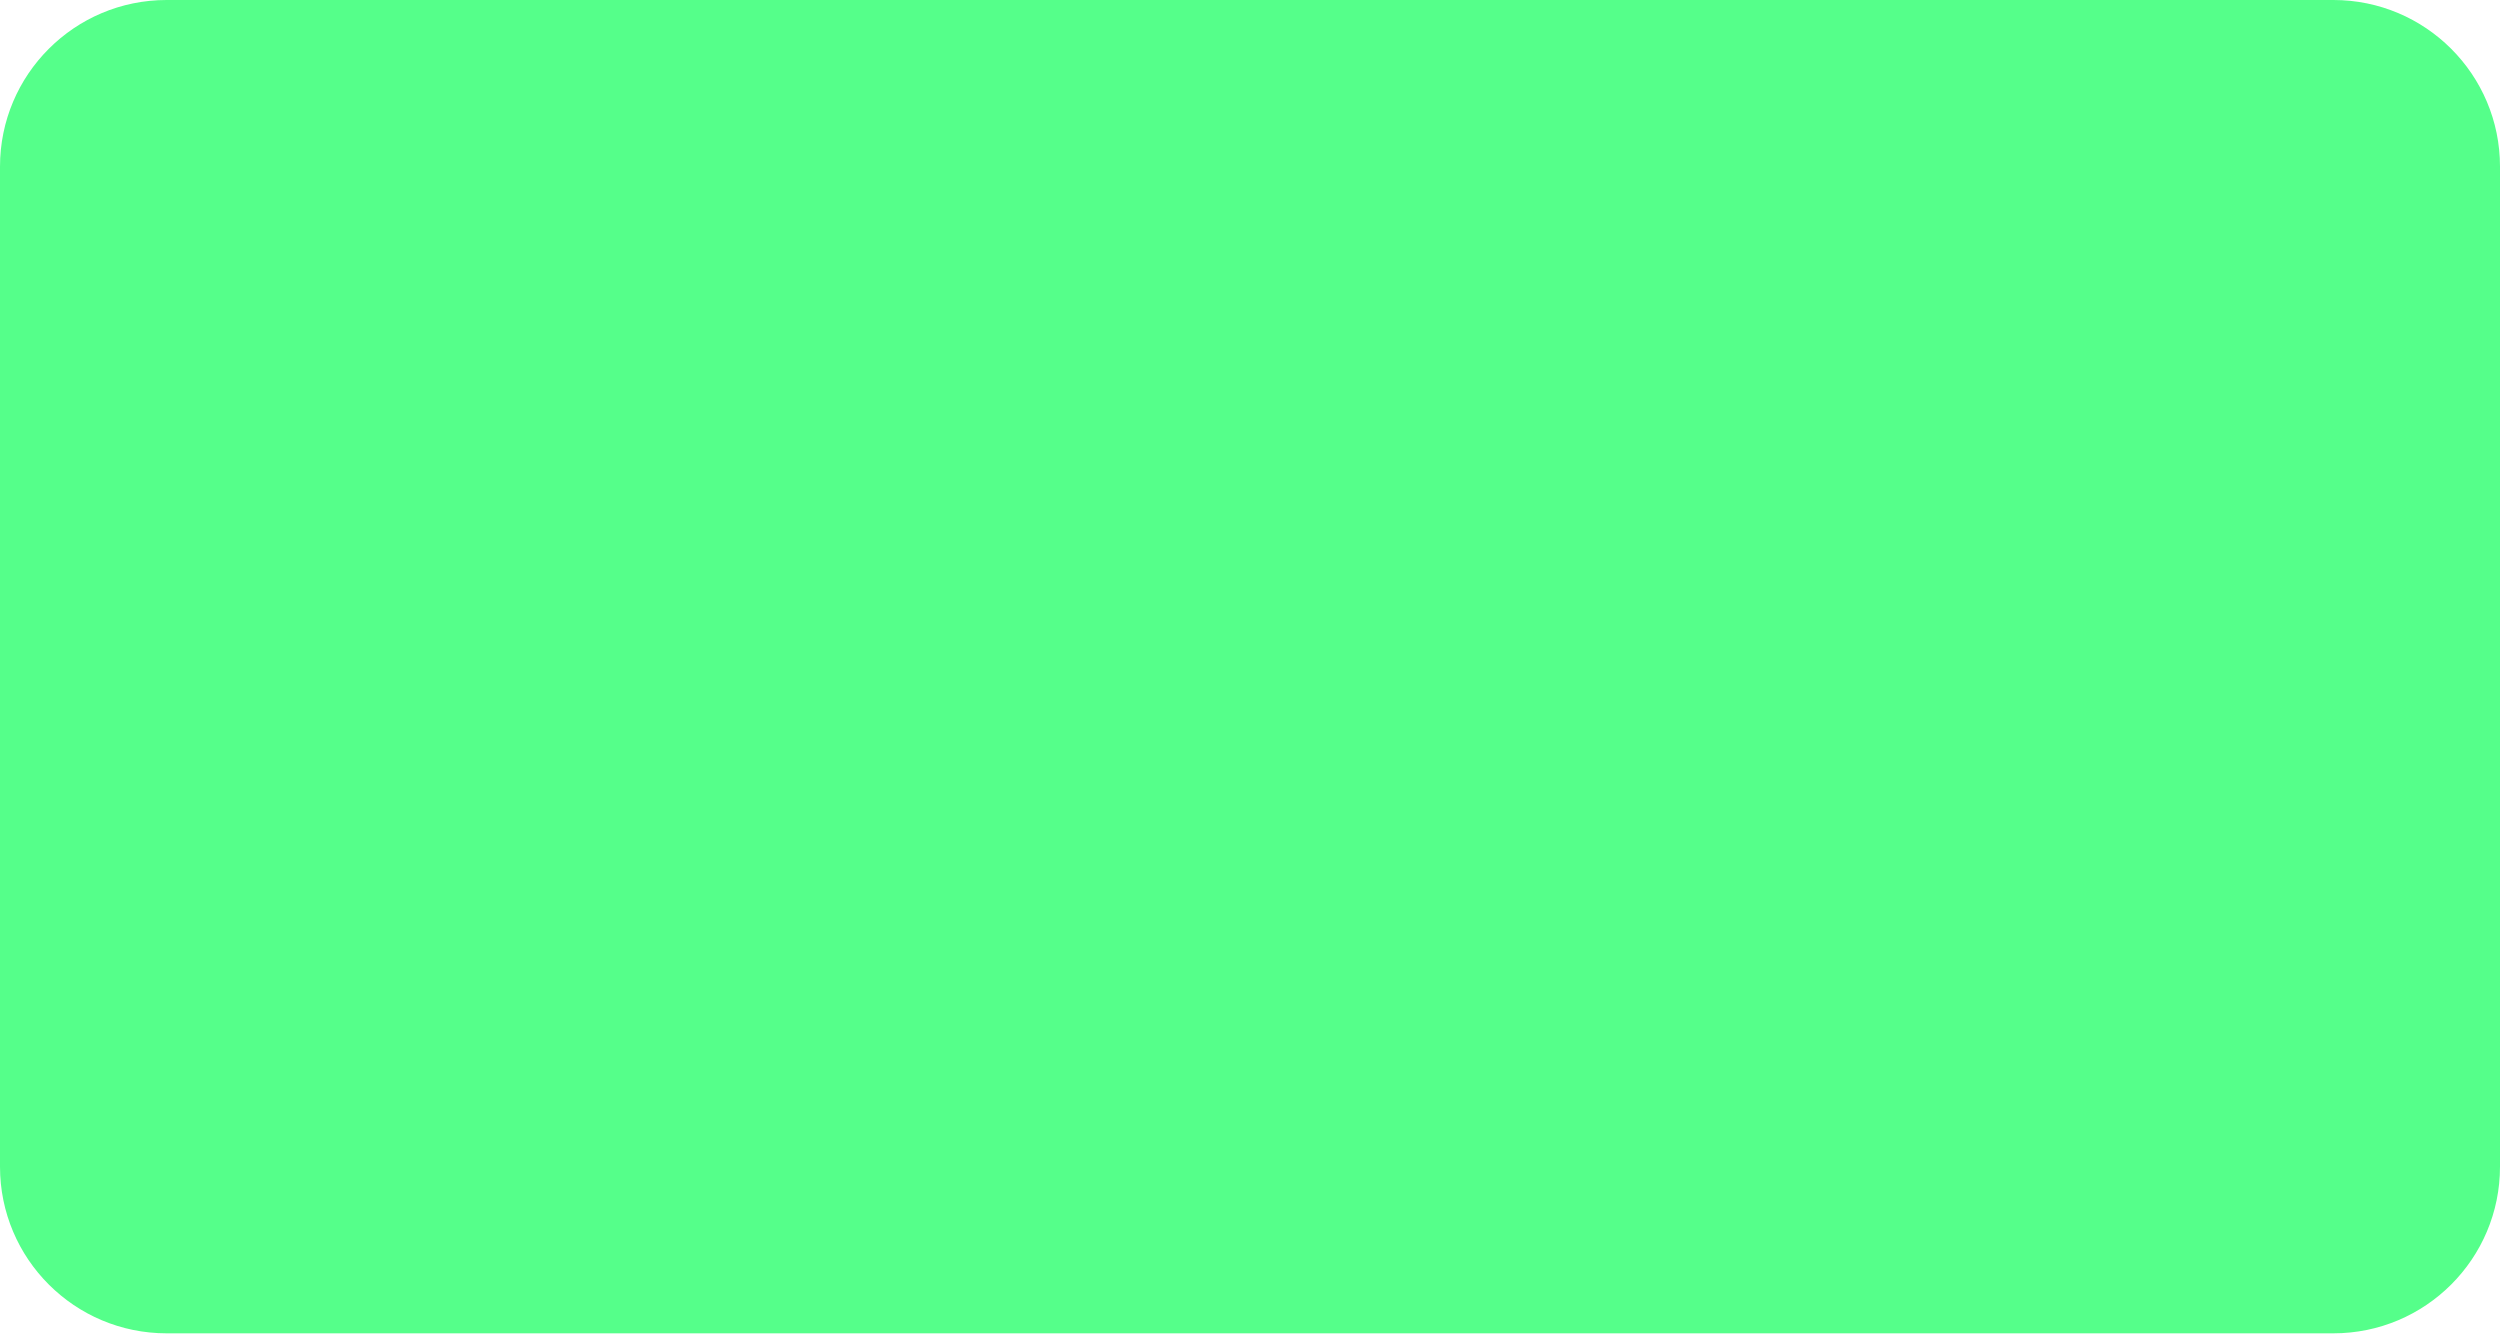
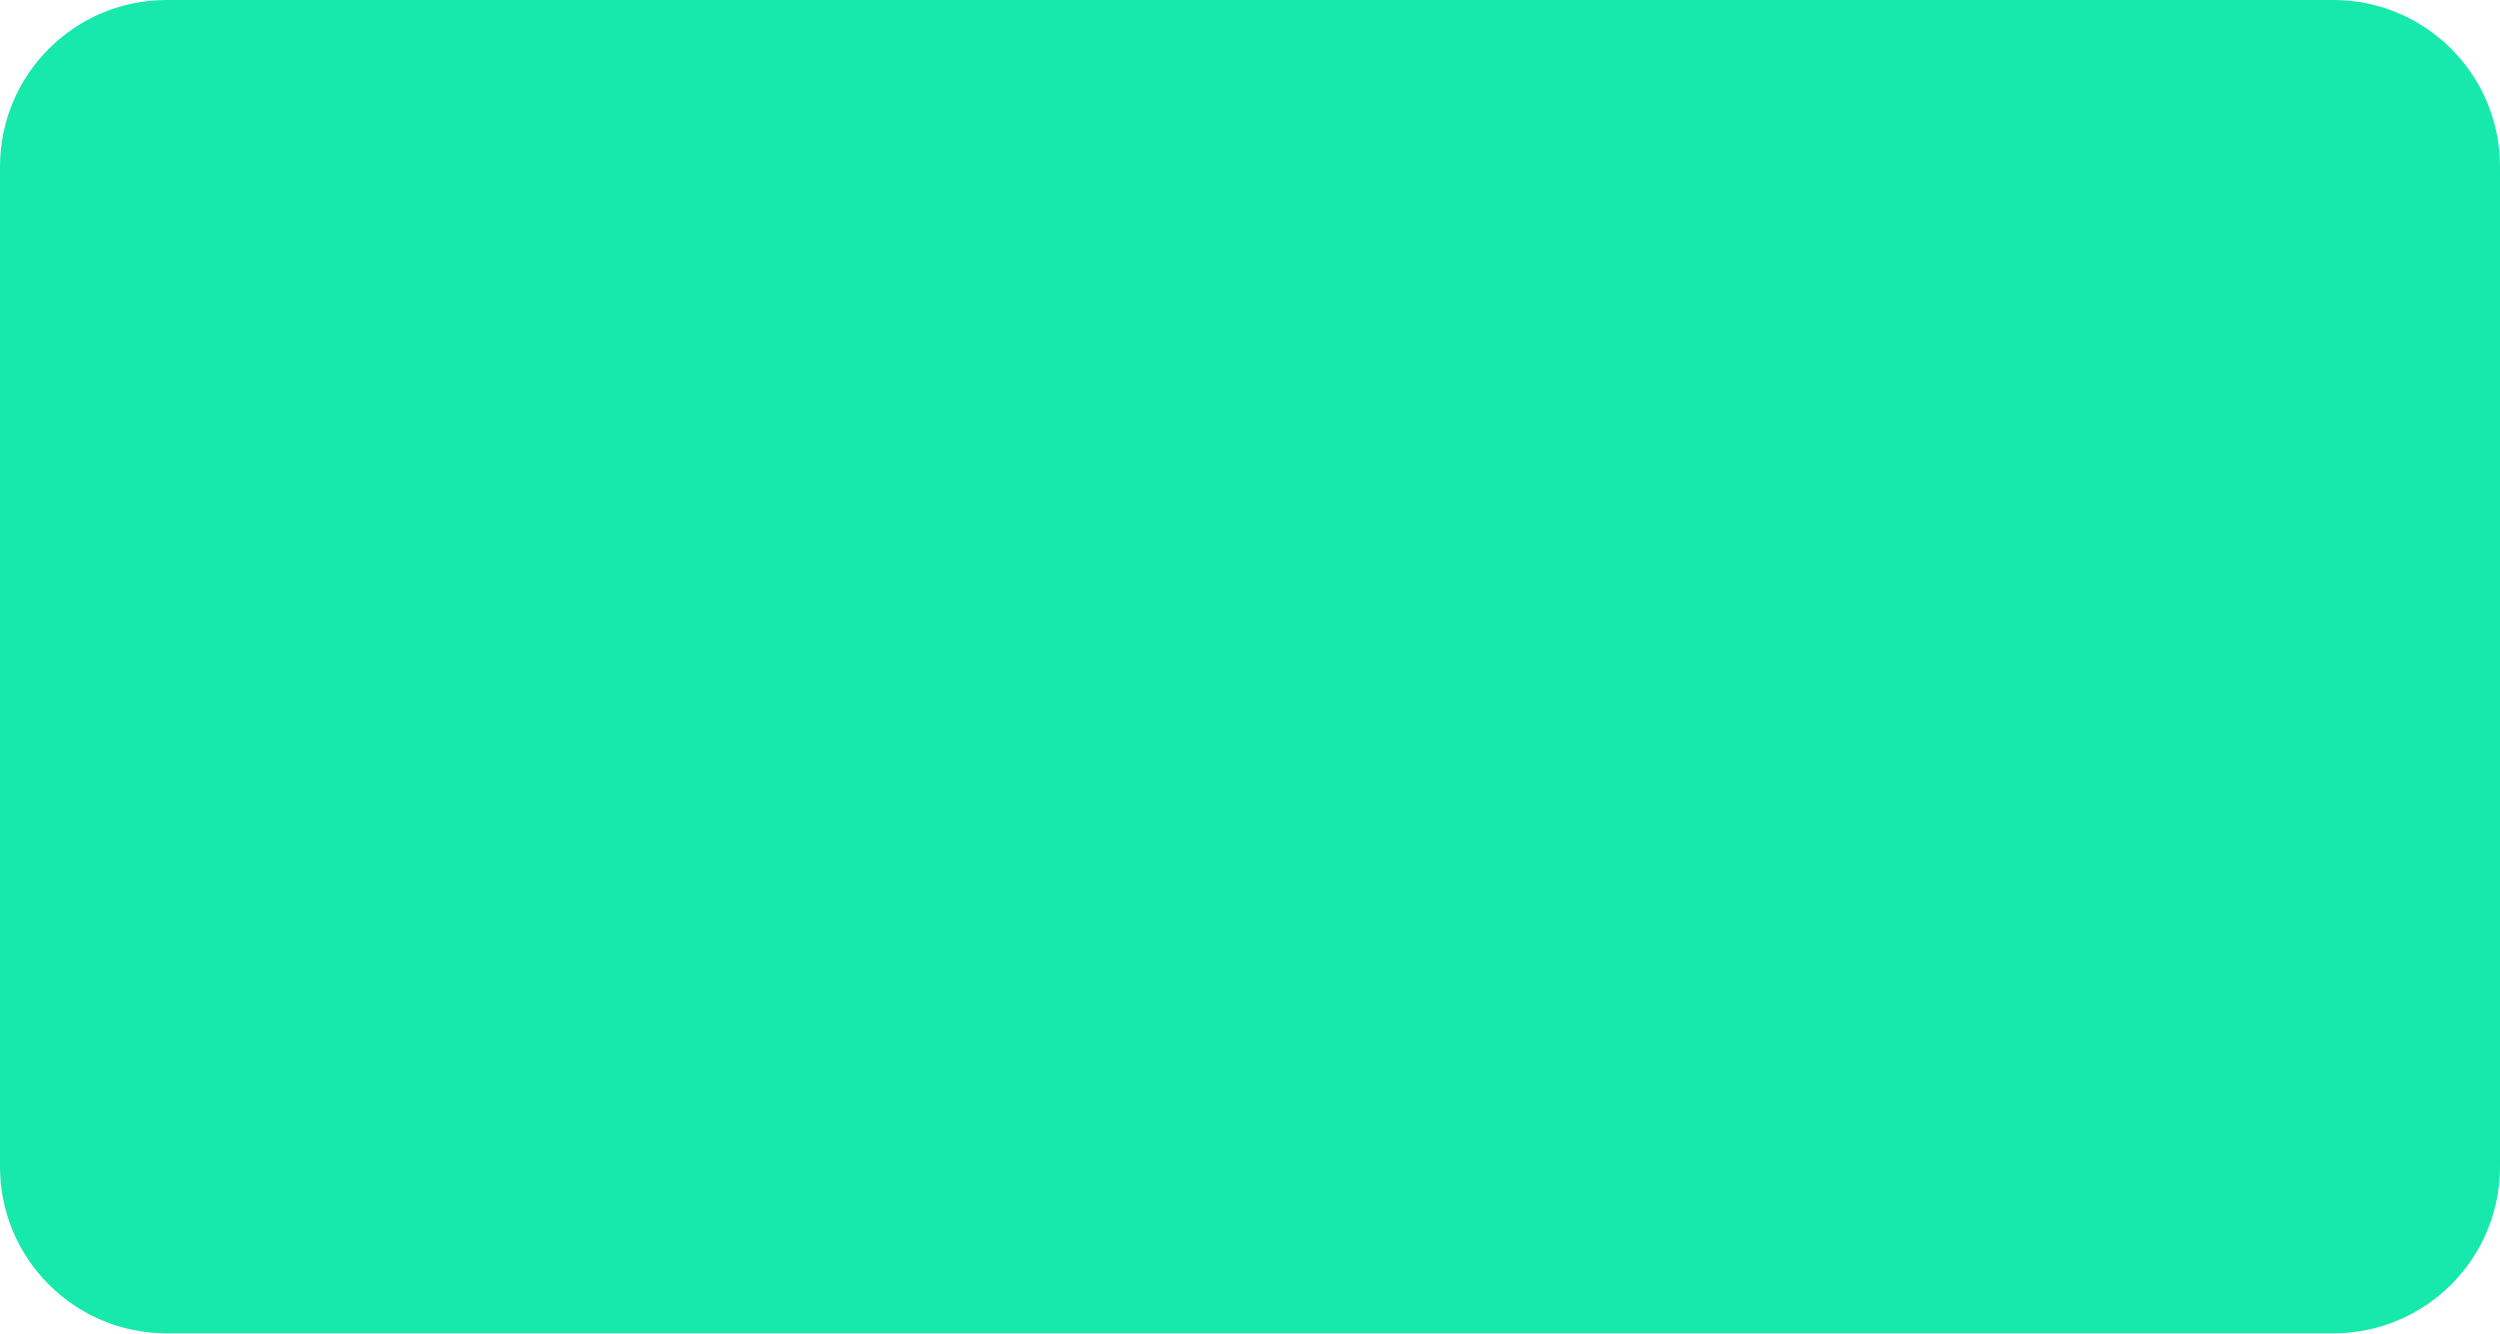
<svg xmlns="http://www.w3.org/2000/svg" width="30px" height="16px" viewBox="0 0 30 16" version="1.1">
  <defs />
  <g id="ws-extension-ui-spec-sheet-copy" stroke="none" stroke-width="1" fill="none" fill-rule="evenodd" transform="translate(-590, -1262)">
-     <g id="Firewall-button-Copy-36" transform="translate(590, 1262)" fill="#55FF8A">
+     <g id="Firewall-button-Copy-36" transform="translate(590, 1262)" fill="#17E9AD">
      <path d="M2,0 L28,0 C29.105,-2.02906125e-16 30,0.895 30,2 L30,14 C30,15.105 29.105,16 28,16 L2,16 C0.895,16 1.3527075e-16,15.105 0,14 L0,2 C-1.3527075e-16,0.895 0.895,2.02906125e-16 2,0 Z" id="GREEN_TOGGLE_BG" />
    </g>
  </g>
</svg>
